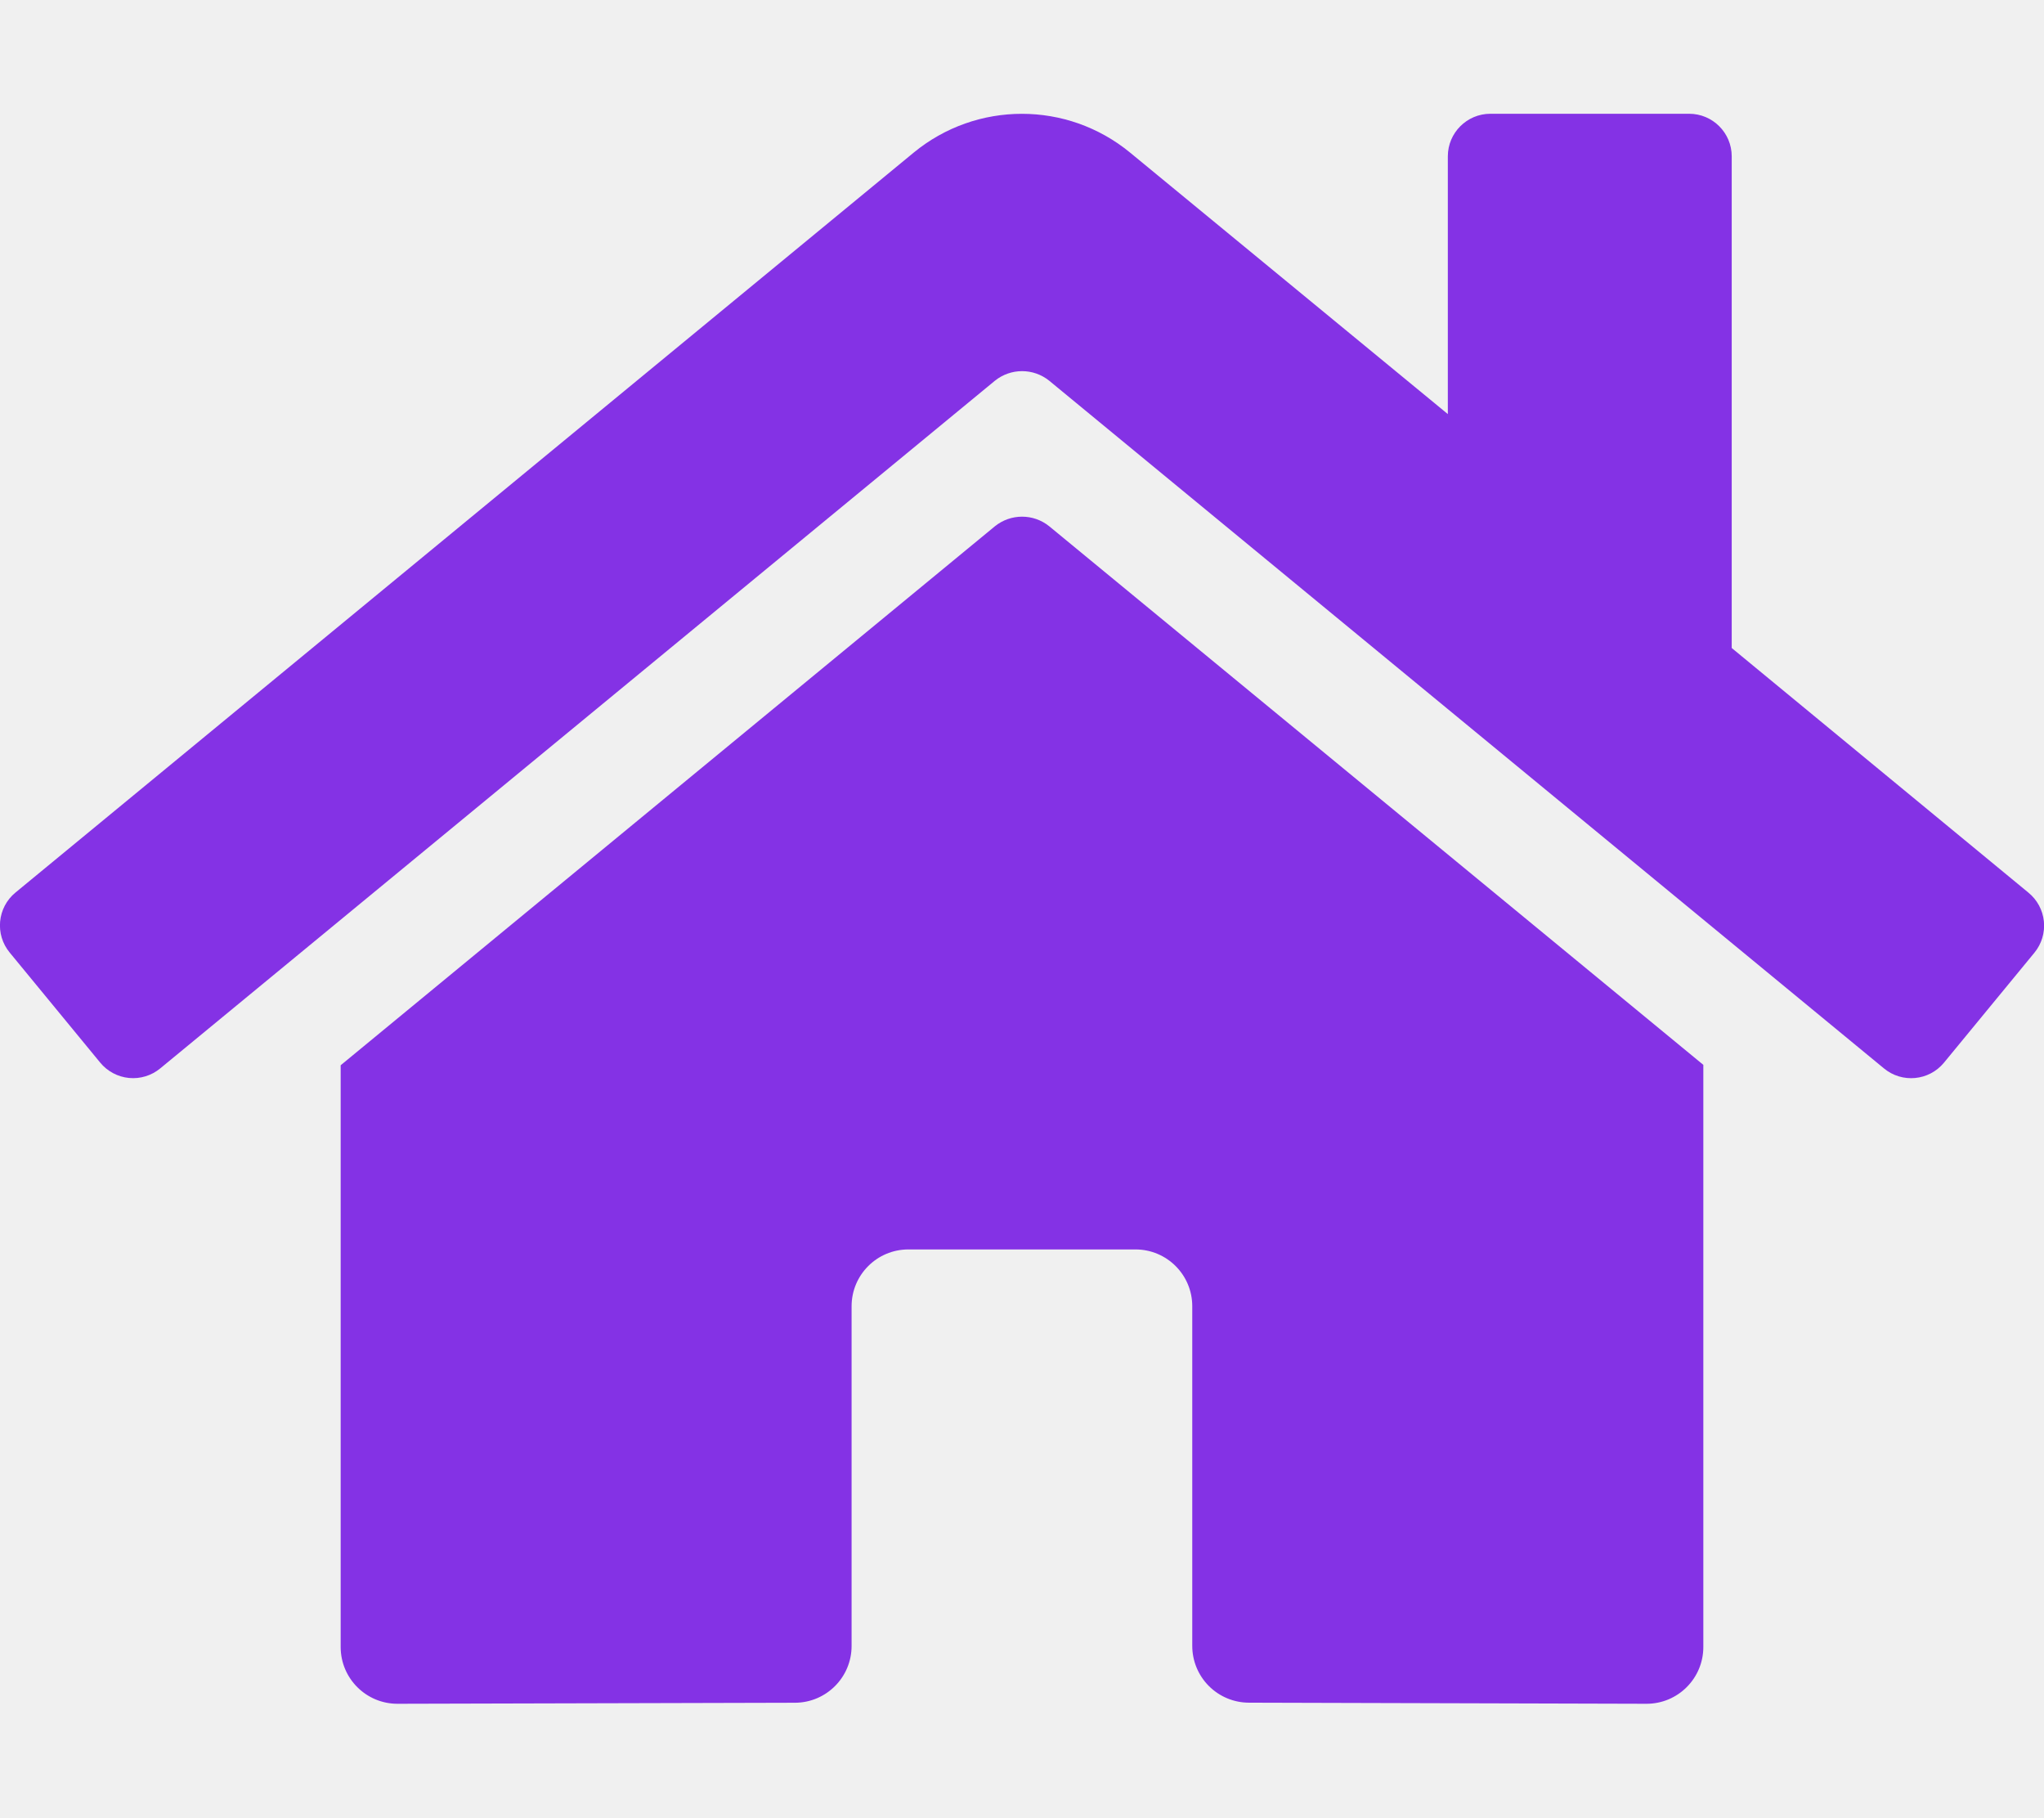
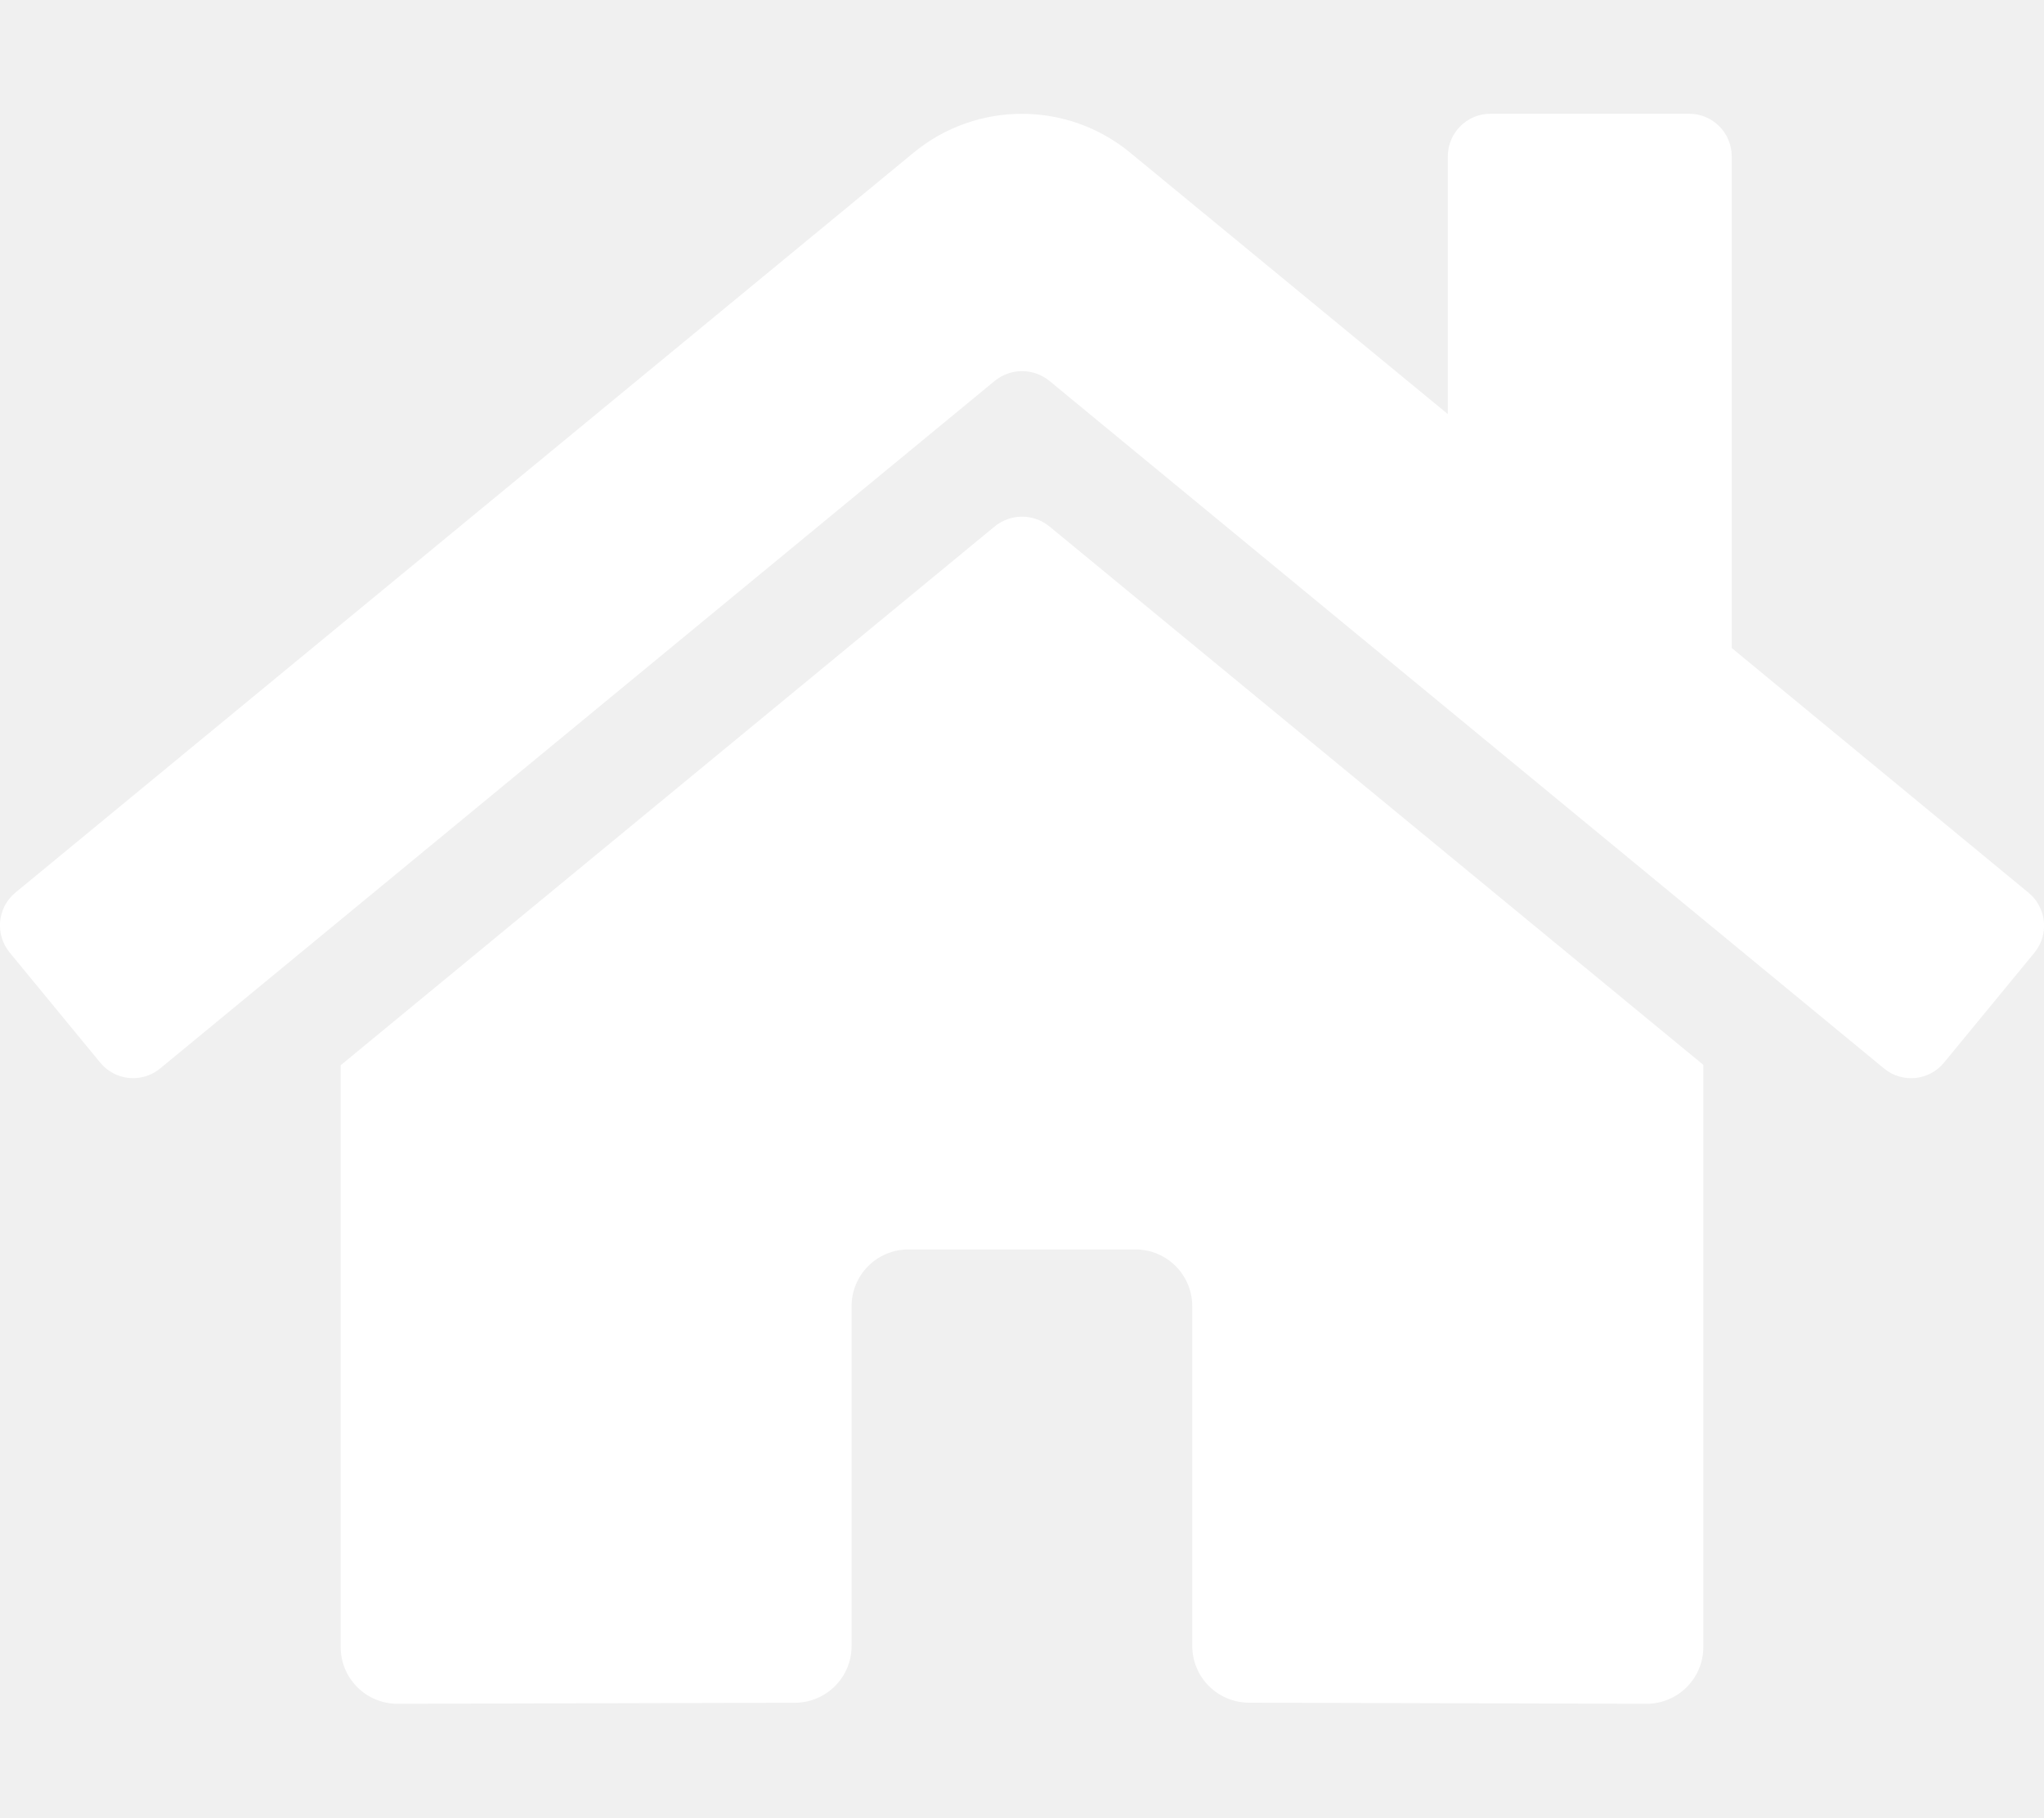
<svg xmlns="http://www.w3.org/2000/svg" class="svg-inline--fa fa-home fa-w-18" aria-hidden="true" focusable="false" data-prefix="fas" data-icon="home" role="img" viewBox="0 0 576 512" data-fa-i2svg="">
-   <path fill="#8432e5" d="M280.37 148.26L96 300.11V464a16 16 0 0 0 16 16l112.06-.29a16 16 0 0 0 15.92-16V368a16 16 0 0 1 16-16h64a16 16 0 0 1 16 16v95.64a16 16 0 0 0 16 16.05L464 480a16 16 0 0 0 16-16V300L295.67 148.26a12.19 12.19 0 0 0-15.3 0zM571.6 251.47L488 182.56V44.05a12 12 0 0 0-12-12h-56a12 12 0 0 0-12 12v72.61L318.47 43a48 48 0 0 0-61 0L4.34 251.47a12 12 0 0 0-1.6 16.9l25.5 31A12 12 0 0 0 45.15 301l235.22-193.74a12.19 12.19 0 0 1 15.3 0L530.9 301a12 12 0 0 0 16.9-1.6l25.5-31a12 12 0 0 0-1.7-16.93z" />
+   <path fill="white" d="M280.37 148.26L96 300.11V464a16 16 0 0 0 16 16l112.06-.29a16 16 0 0 0 15.92-16V368a16 16 0 0 1 16-16h64a16 16 0 0 1 16 16v95.64a16 16 0 0 0 16 16.05L464 480a16 16 0 0 0 16-16V300L295.67 148.26a12.19 12.19 0 0 0-15.3 0zM571.6 251.47L488 182.56V44.05a12 12 0 0 0-12-12h-56a12 12 0 0 0-12 12v72.61L318.47 43a48 48 0 0 0-61 0L4.34 251.47a12 12 0 0 0-1.6 16.9l25.5 31A12 12 0 0 0 45.15 301l235.22-193.74a12.19 12.19 0 0 1 15.3 0L530.9 301a12 12 0 0 0 16.9-1.6l25.5-31a12 12 0 0 0-1.7-16.93z" />
</svg>
